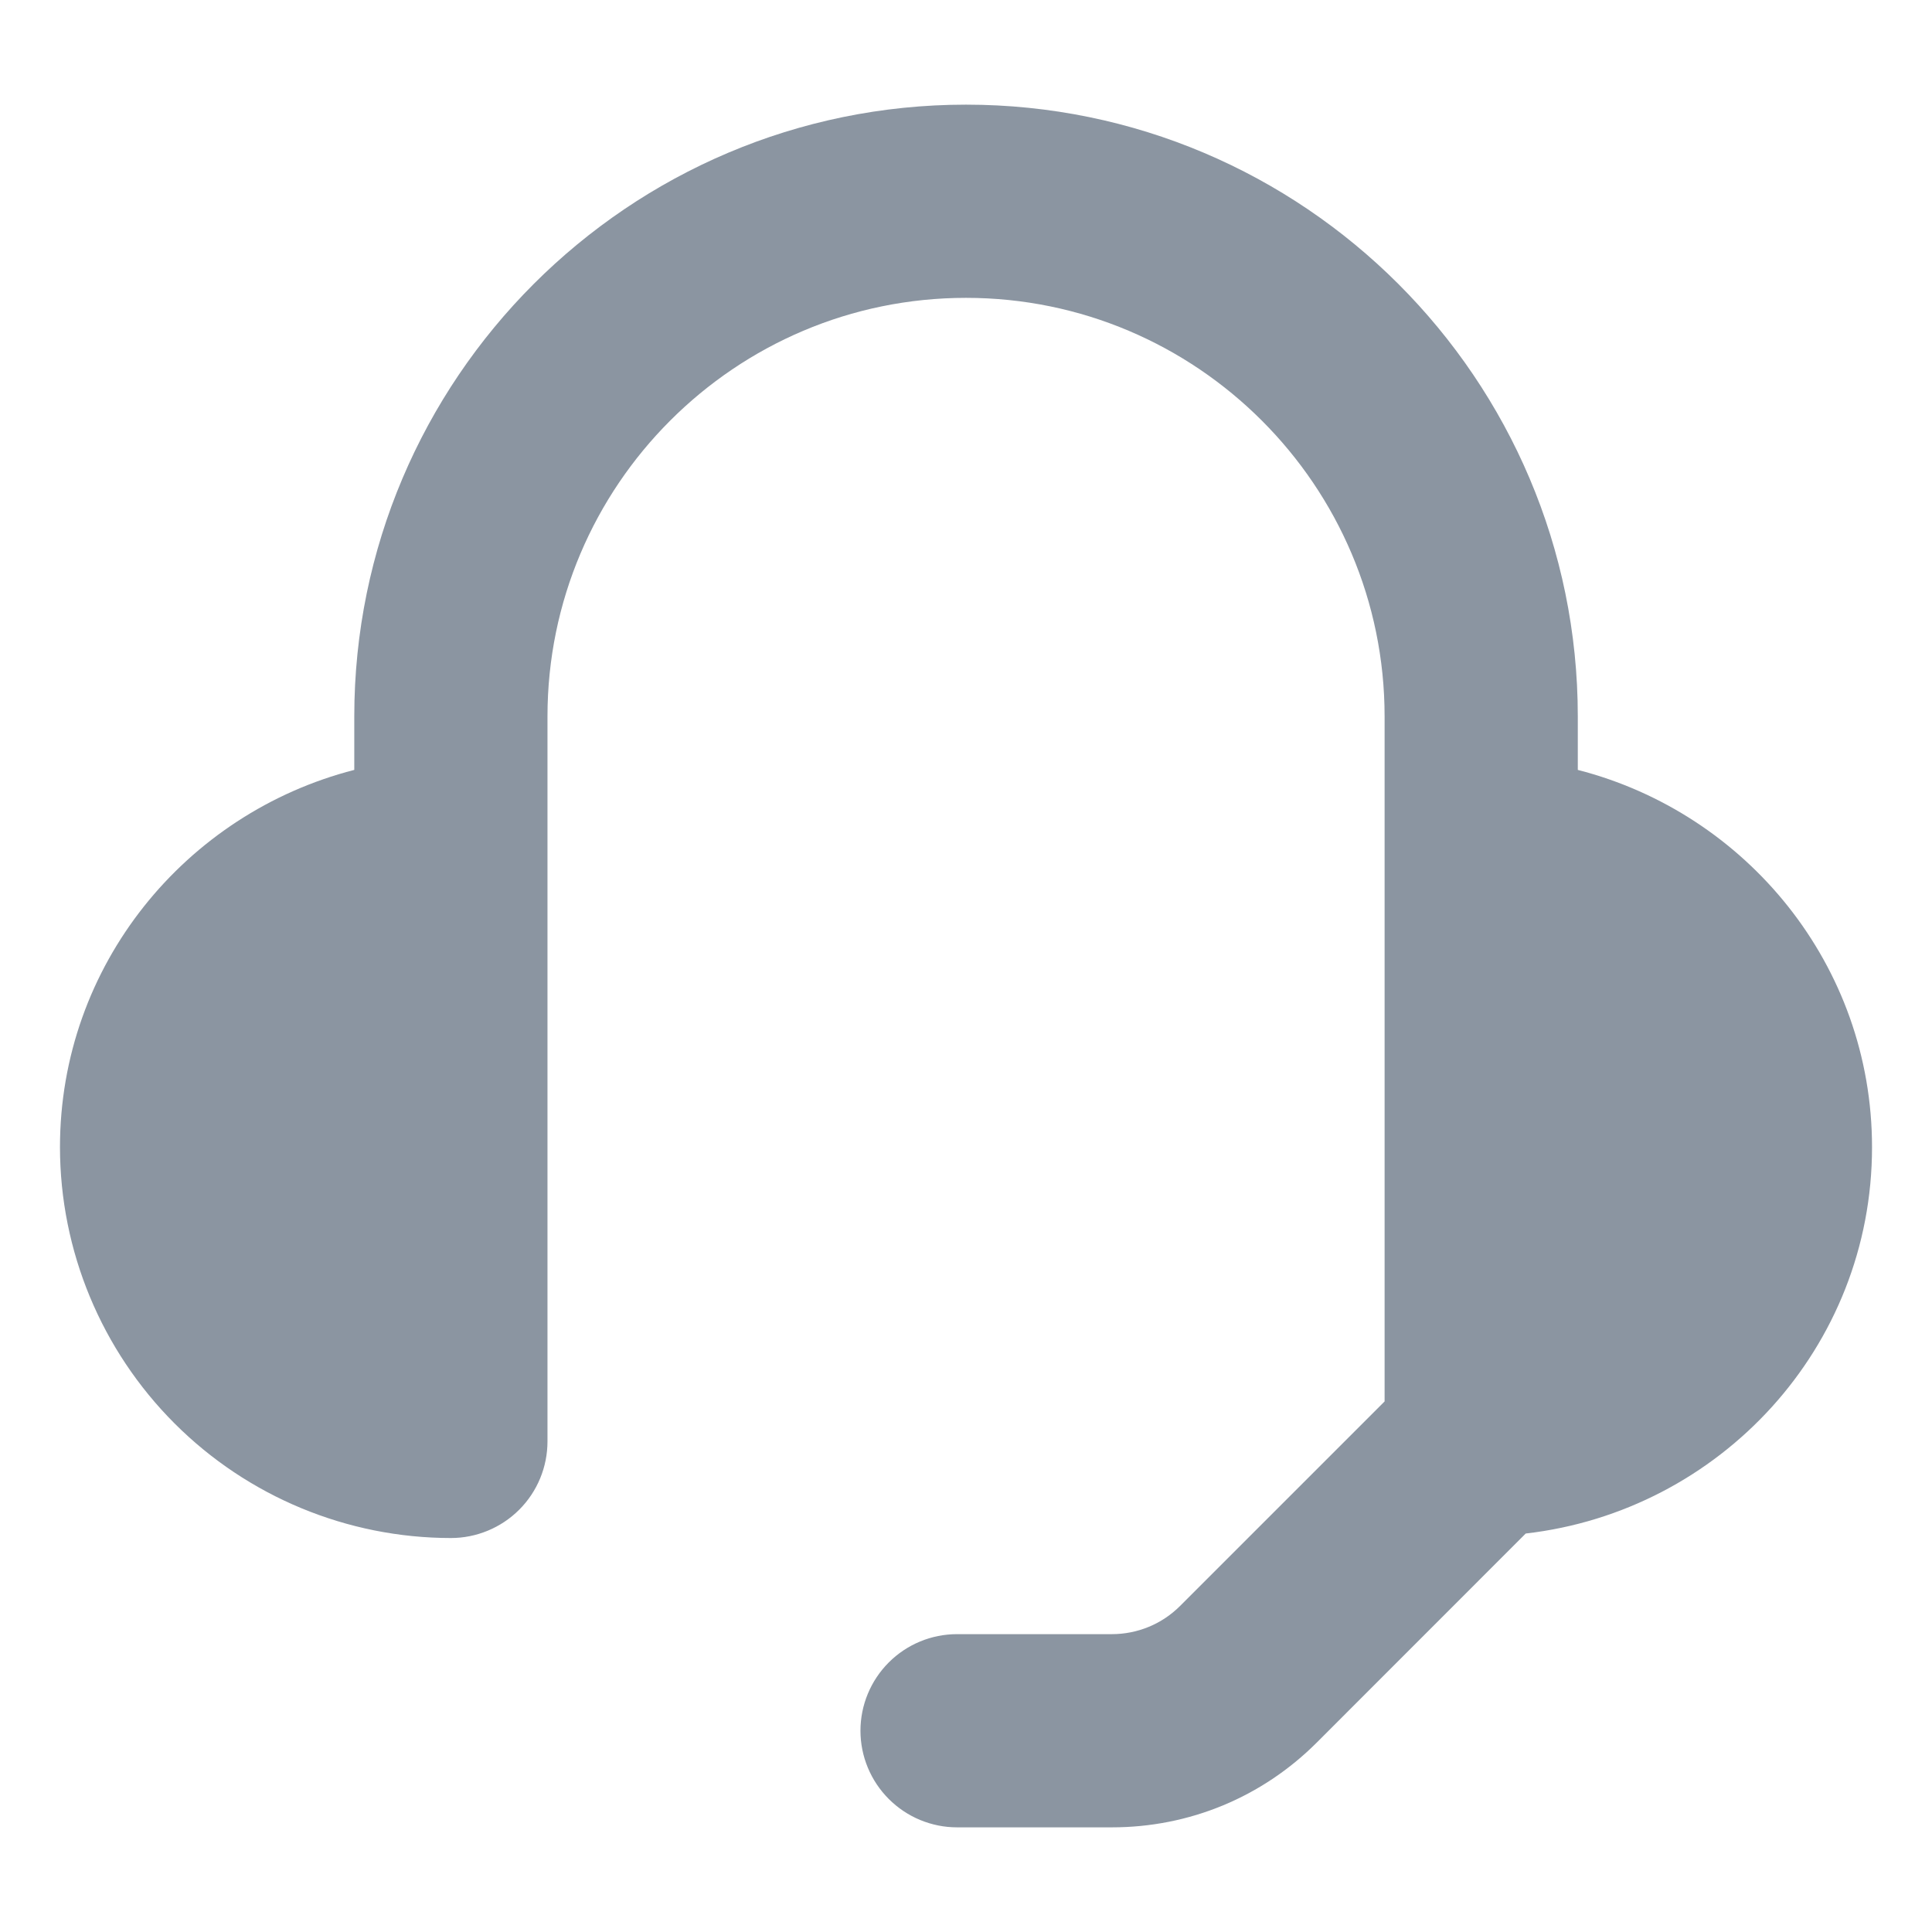
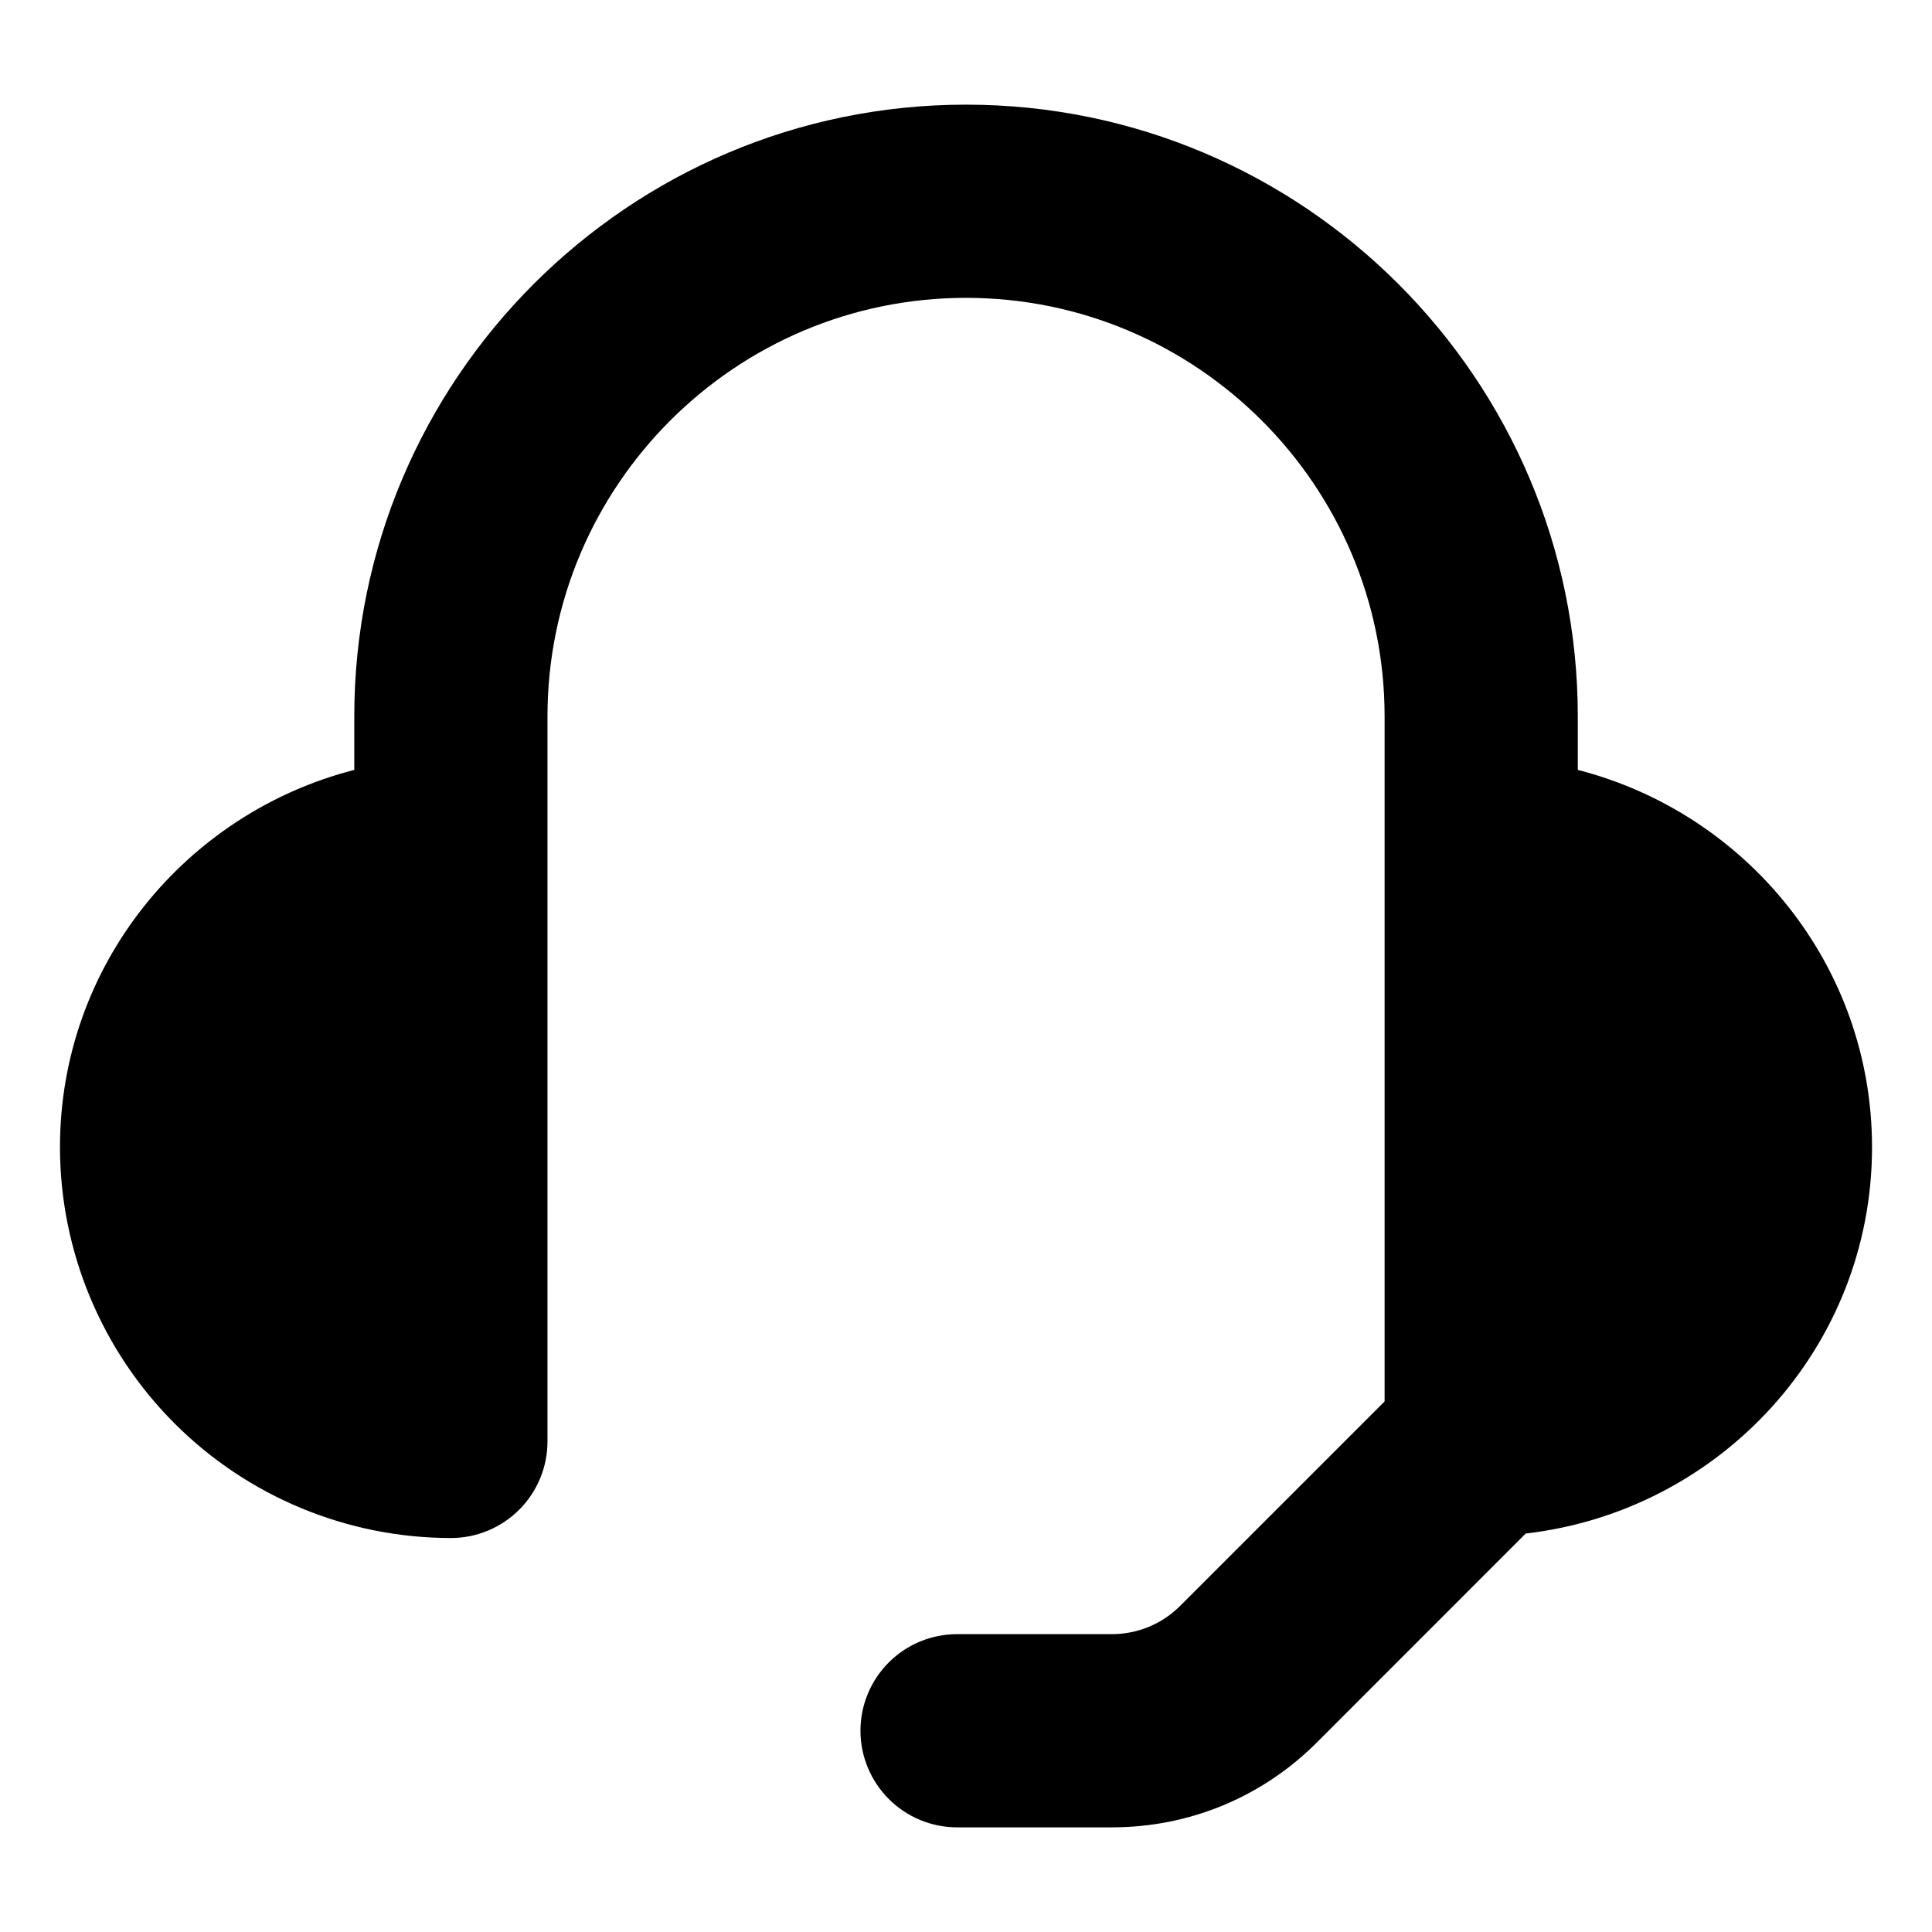
<svg xmlns="http://www.w3.org/2000/svg" width="24" height="24" viewBox="0 0 24 24" fill="none">
  <g id="icon-headphone-mono">
-     <path id="Vector" fill-rule="evenodd" clip-rule="evenodd" d="M23.255 14.251C23.255 11.99 21.695 10.102 19.6 9.564V8.9C19.6 4.709 16.191 1.3 12 1.3C7.81 1.3 4.401 4.709 4.401 8.9V9.564C2.305 10.102 0.745 11.99 0.745 14.251C0.746 15.538 1.259 16.773 2.169 17.683C3.079 18.593 4.314 19.105 5.601 19.106C5.919 19.106 6.225 18.979 6.45 18.754C6.675 18.529 6.801 18.224 6.801 17.906V8.9C6.801 6.033 9.133 3.7 12 3.7C14.867 3.7 17.2 6.033 17.2 8.9V17.409L14.66 19.949C14.549 20.06 14.417 20.149 14.271 20.209C14.126 20.269 13.97 20.3 13.812 20.3H11.889C11.571 20.3 11.266 20.426 11.041 20.651C10.816 20.876 10.689 21.181 10.689 21.5C10.689 21.818 10.816 22.123 11.041 22.348C11.266 22.573 11.571 22.7 11.889 22.7H13.812C14.774 22.7 15.678 22.326 16.358 21.646L18.953 19.05C21.367 18.772 23.255 16.739 23.255 14.251Z" fill="#8B95A1" />
+     <path id="Vector" fill-rule="evenodd" clip-rule="evenodd" d="M23.255 14.251C23.255 11.99 21.695 10.102 19.6 9.564V8.9C19.6 4.709 16.191 1.3 12 1.3C7.81 1.3 4.401 4.709 4.401 8.9V9.564C2.305 10.102 0.745 11.99 0.745 14.251C0.746 15.538 1.259 16.773 2.169 17.683C3.079 18.593 4.314 19.105 5.601 19.106C5.919 19.106 6.225 18.979 6.45 18.754C6.675 18.529 6.801 18.224 6.801 17.906V8.9C6.801 6.033 9.133 3.7 12 3.7C14.867 3.7 17.2 6.033 17.2 8.9V17.409L14.66 19.949C14.549 20.06 14.417 20.149 14.271 20.209C14.126 20.269 13.97 20.3 13.812 20.3H11.889C11.571 20.3 11.266 20.426 11.041 20.651C10.816 20.876 10.689 21.181 10.689 21.5C10.689 21.818 10.816 22.123 11.041 22.348C11.266 22.573 11.571 22.7 11.889 22.7H13.812C14.774 22.7 15.678 22.326 16.358 21.646L18.953 19.05C21.367 18.772 23.255 16.739 23.255 14.251Z" fill="currentColor" />
  </g>
</svg>
